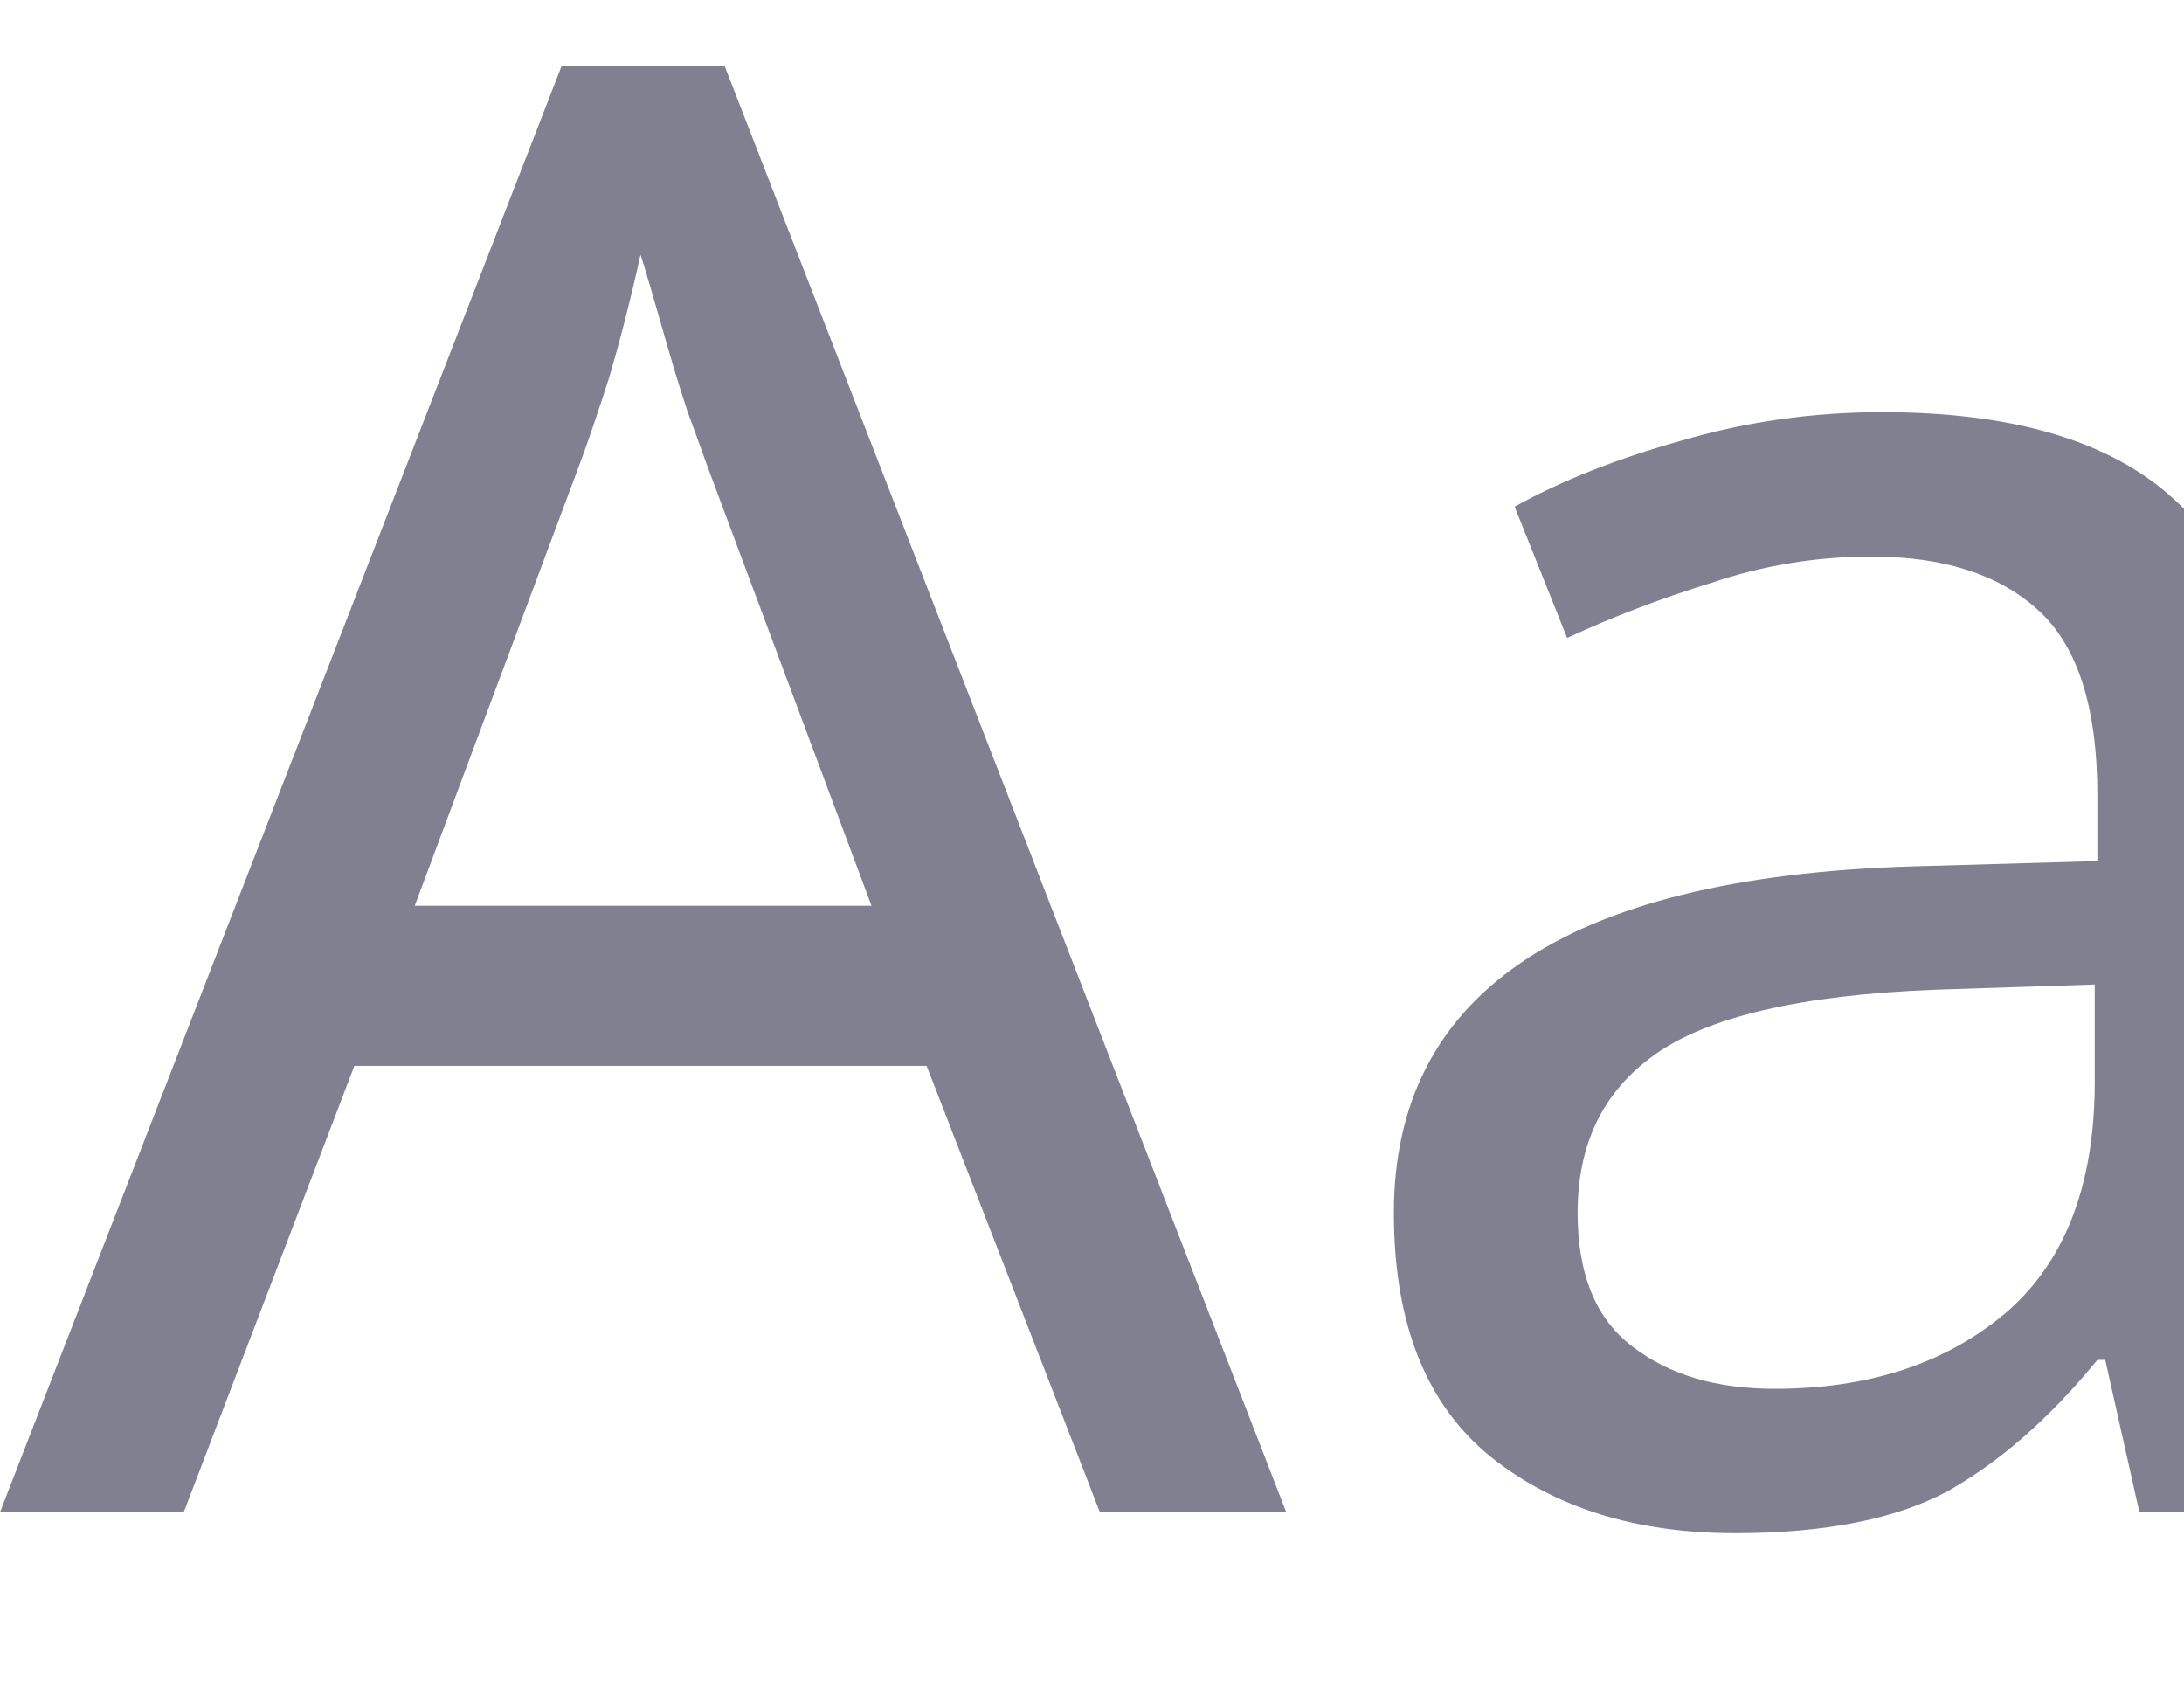
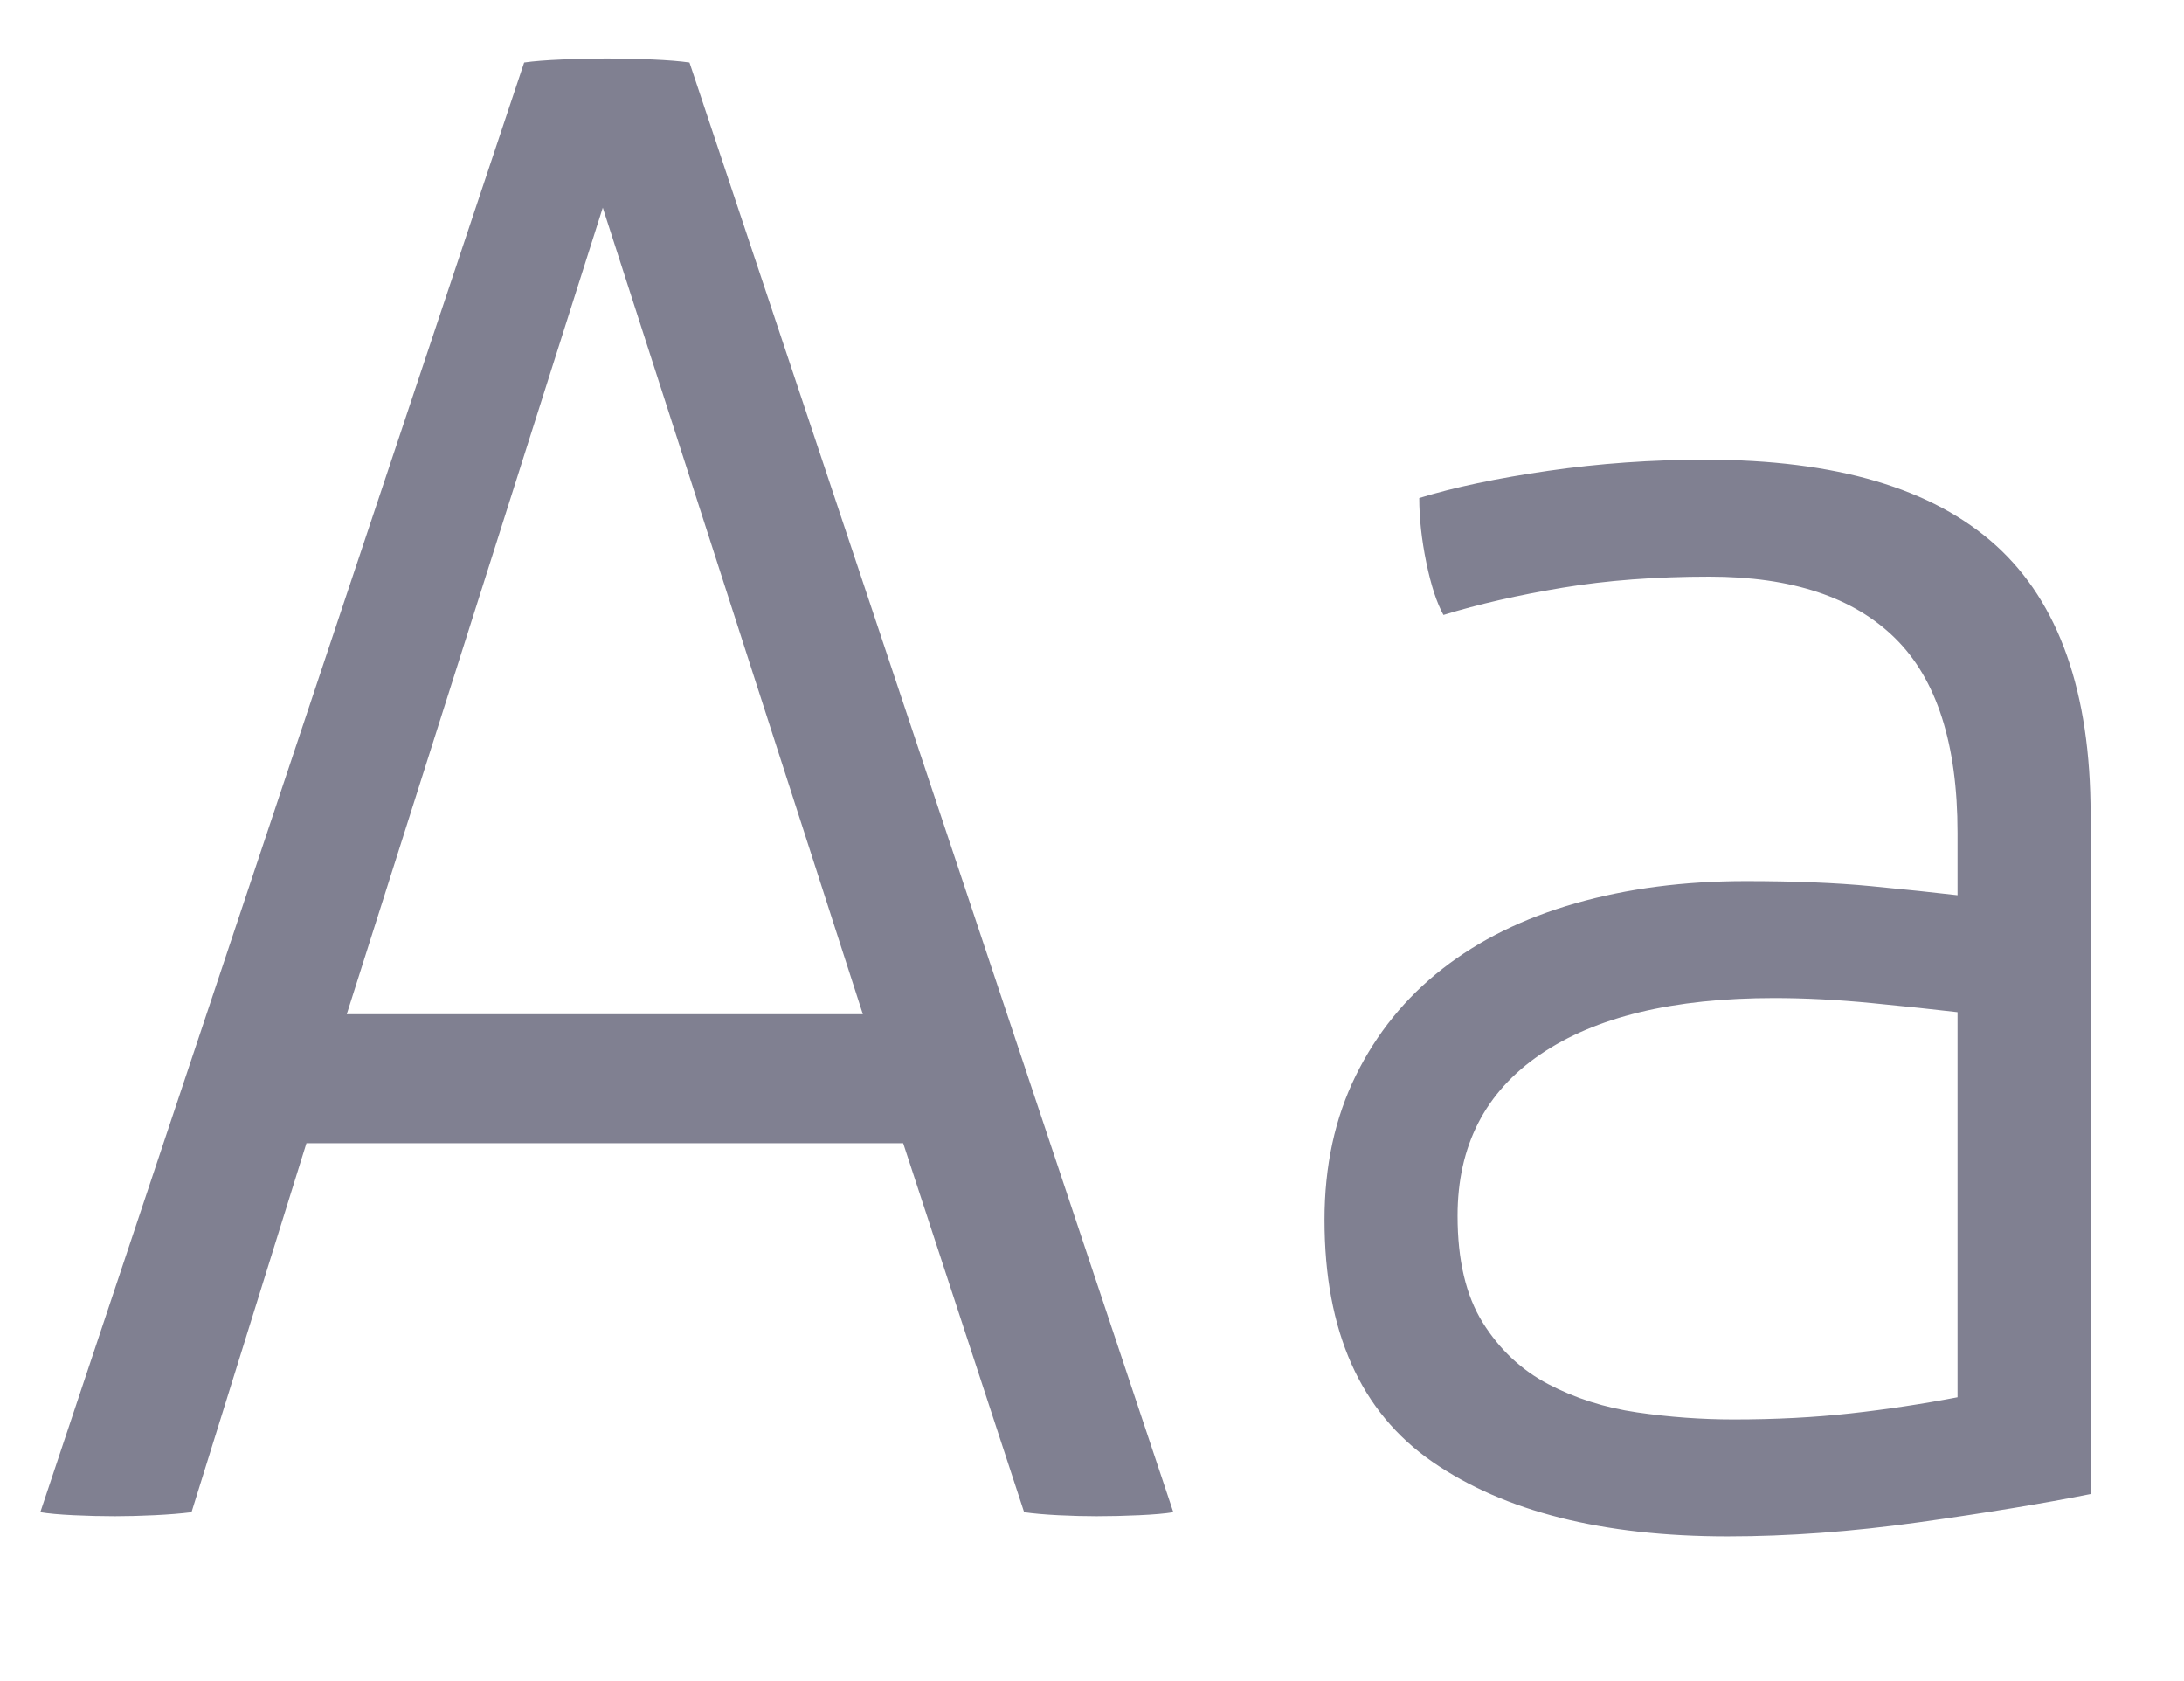
<svg xmlns="http://www.w3.org/2000/svg" viewBox="0 0 13 10">
-   <text fill="#808091" fill-rule="evenodd" font-size="12" font-family="Aller-Light, Aller Light" letter-spacing=".08">
-     <tspan x="0" y="9">Aa</tspan>
-   </text>
+   <path fill="#808091" fill-rule="evenodd" d="M3.12.372c.056-.008.132-.014.228-.018.096-.004.184-.006.264-.006.088 0 .178.002.27.006.092.004.166.01.222.018L6.984 9c-.048.008-.116.014-.204.018-.088.004-.172.006-.252.006-.072 0-.148-.002-.228-.006-.08-.004-.148-.01-.204-.018l-.72-2.196H1.824L1.14 9c-.064.008-.138.014-.222.018-.084.004-.162.006-.234.006-.08 0-.162-.002-.246-.006C.354 9.014.288 9.008.24 9L3.12.372zm2.016 5.664l-1.548-4.8-1.524 4.8h3.072zm6.516-.012c-.136-.016-.306-.034-.51-.054-.204-.02-.398-.03-.582-.03-.6 0-1.064.112-1.392.336-.328.224-.492.544-.492.96 0 .264.05.476.15.636.1.16.23.282.39.366.16.084.336.14.528.168.192.028.384.042.576.042.248 0 .48-.012.696-.036.216-.024.428-.056.636-.096V6.024zm0-1.068c0-.528-.124-.914-.372-1.158-.248-.244-.616-.366-1.104-.366-.32 0-.612.022-.876.066-.264.044-.5.098-.708.162-.04-.072-.074-.176-.102-.312-.028-.136-.042-.264-.042-.384.208-.064.464-.118.768-.162.304-.044.616-.066.936-.066.776 0 1.352.17 1.728.51.376.34.564.874.564 1.602v4.044c-.28.056-.62.112-1.02.168-.4.056-.78.084-1.14.084-.744 0-1.33-.148-1.758-.444-.428-.296-.642-.776-.642-1.44 0-.32.062-.606.186-.858s.296-.464.516-.636c.22-.172.484-.302.792-.39.308-.088.646-.132 1.014-.132.288 0 .536.01.744.03.208.02.38.038.516.054v-.372z" />
</svg>
